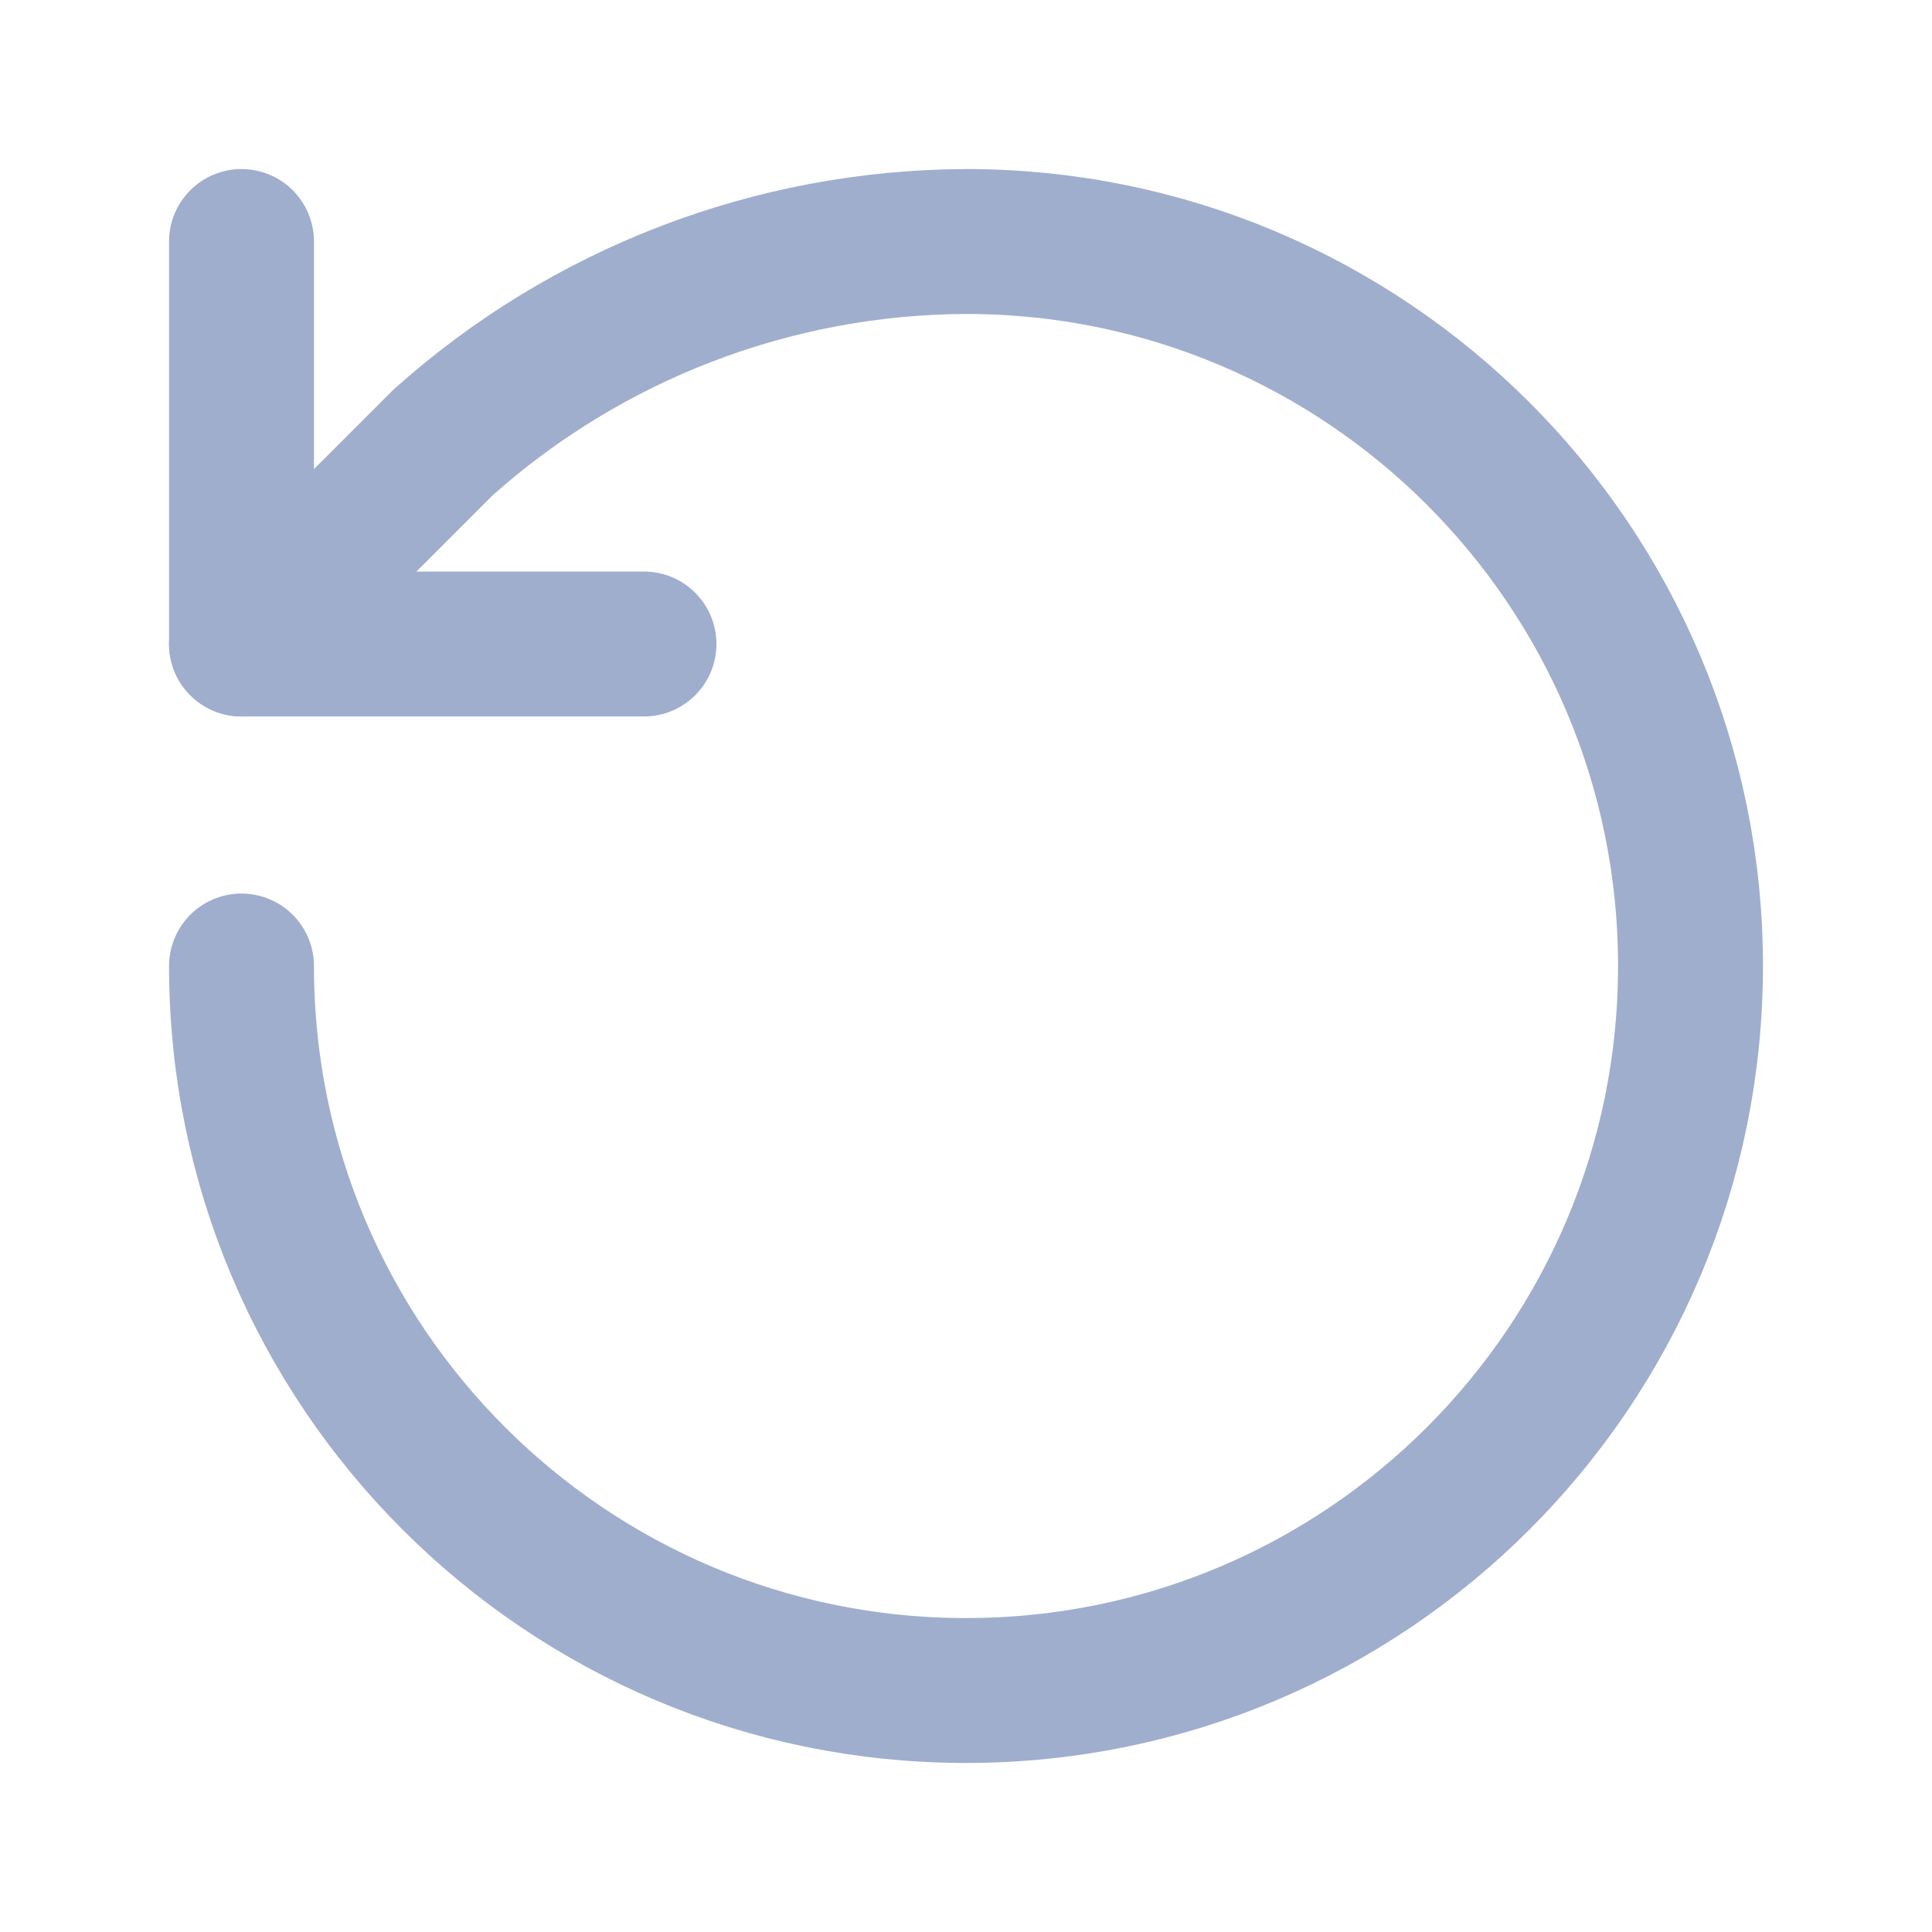
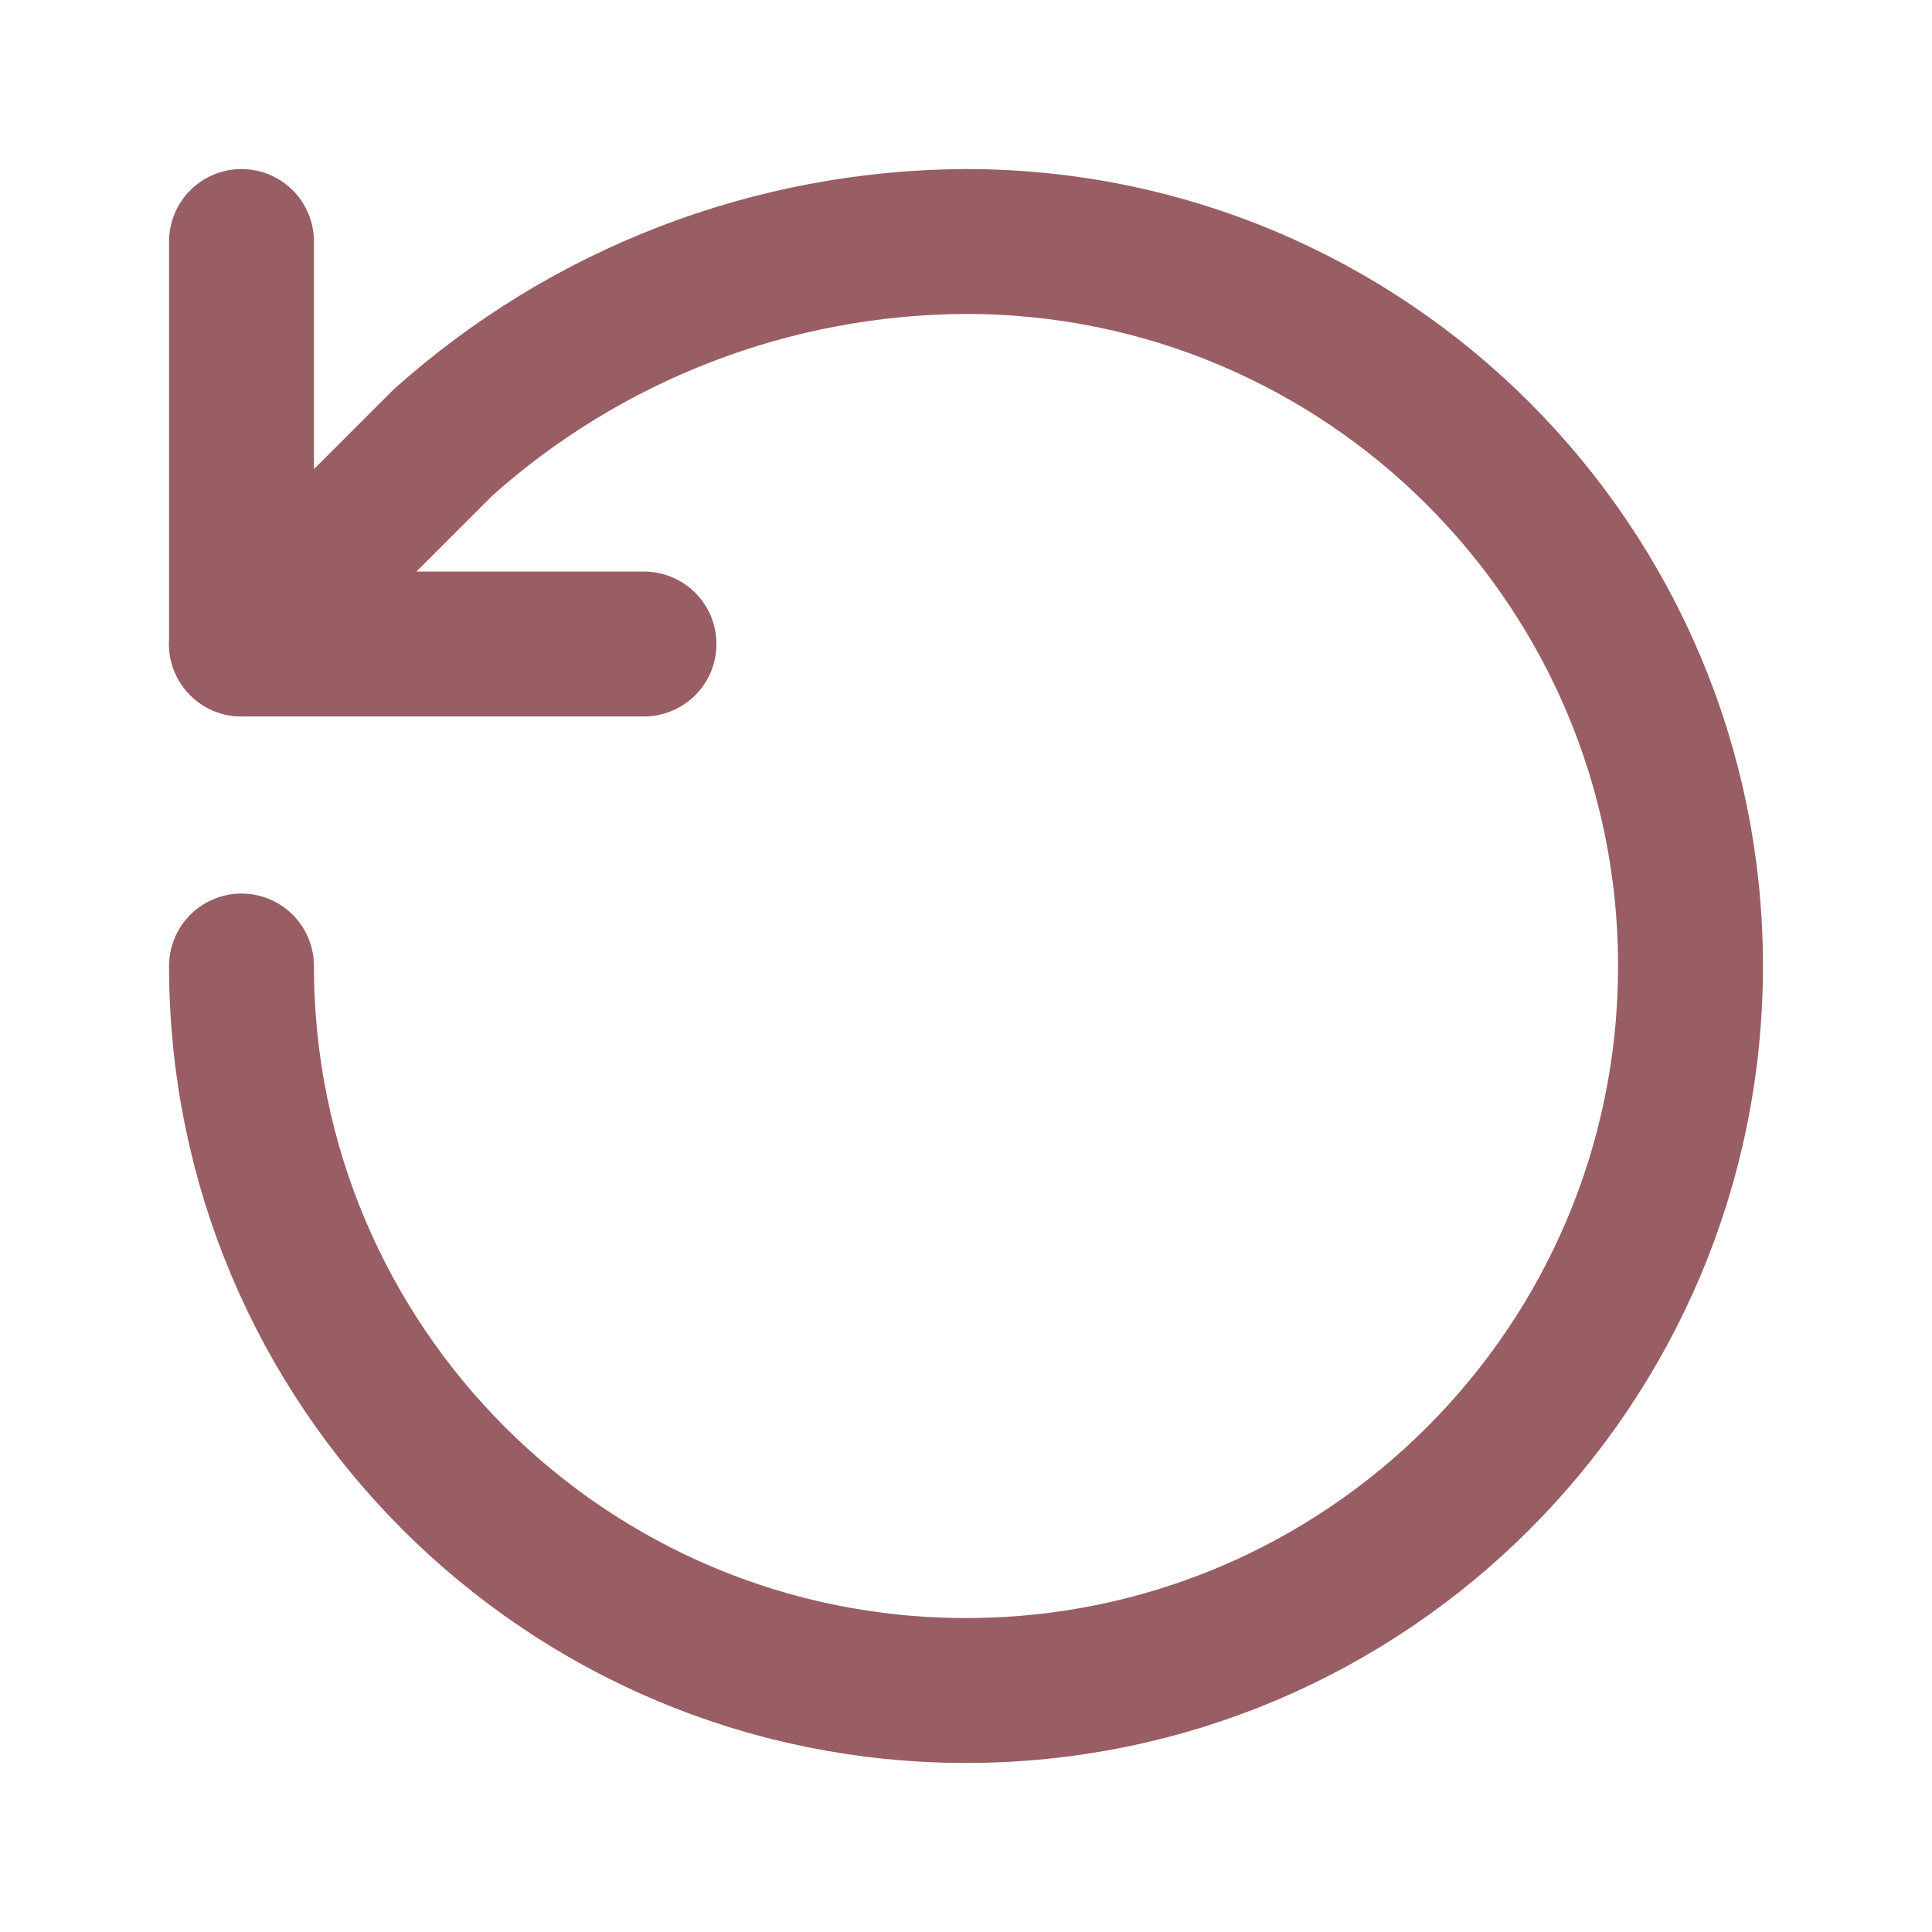
- <svg xmlns="http://www.w3.org/2000/svg" viewBox="0 0 24 24" fill="none" stroke="#9FAECD" stroke-width="1.8" stroke-linecap="round" stroke-linejoin="round">
+ <svg xmlns="http://www.w3.org/2000/svg" viewBox="0 0 24 24" fill="none" stroke="#995D64" stroke-width="1.8" stroke-linecap="round" stroke-linejoin="round">
  <path d="M3 12a9 9 0 1 0 9-9 9.8 9.8 0 0 0-6.5 2.5L3 8" />
  <polyline points="3 3 3 8 8 8" />
</svg>
